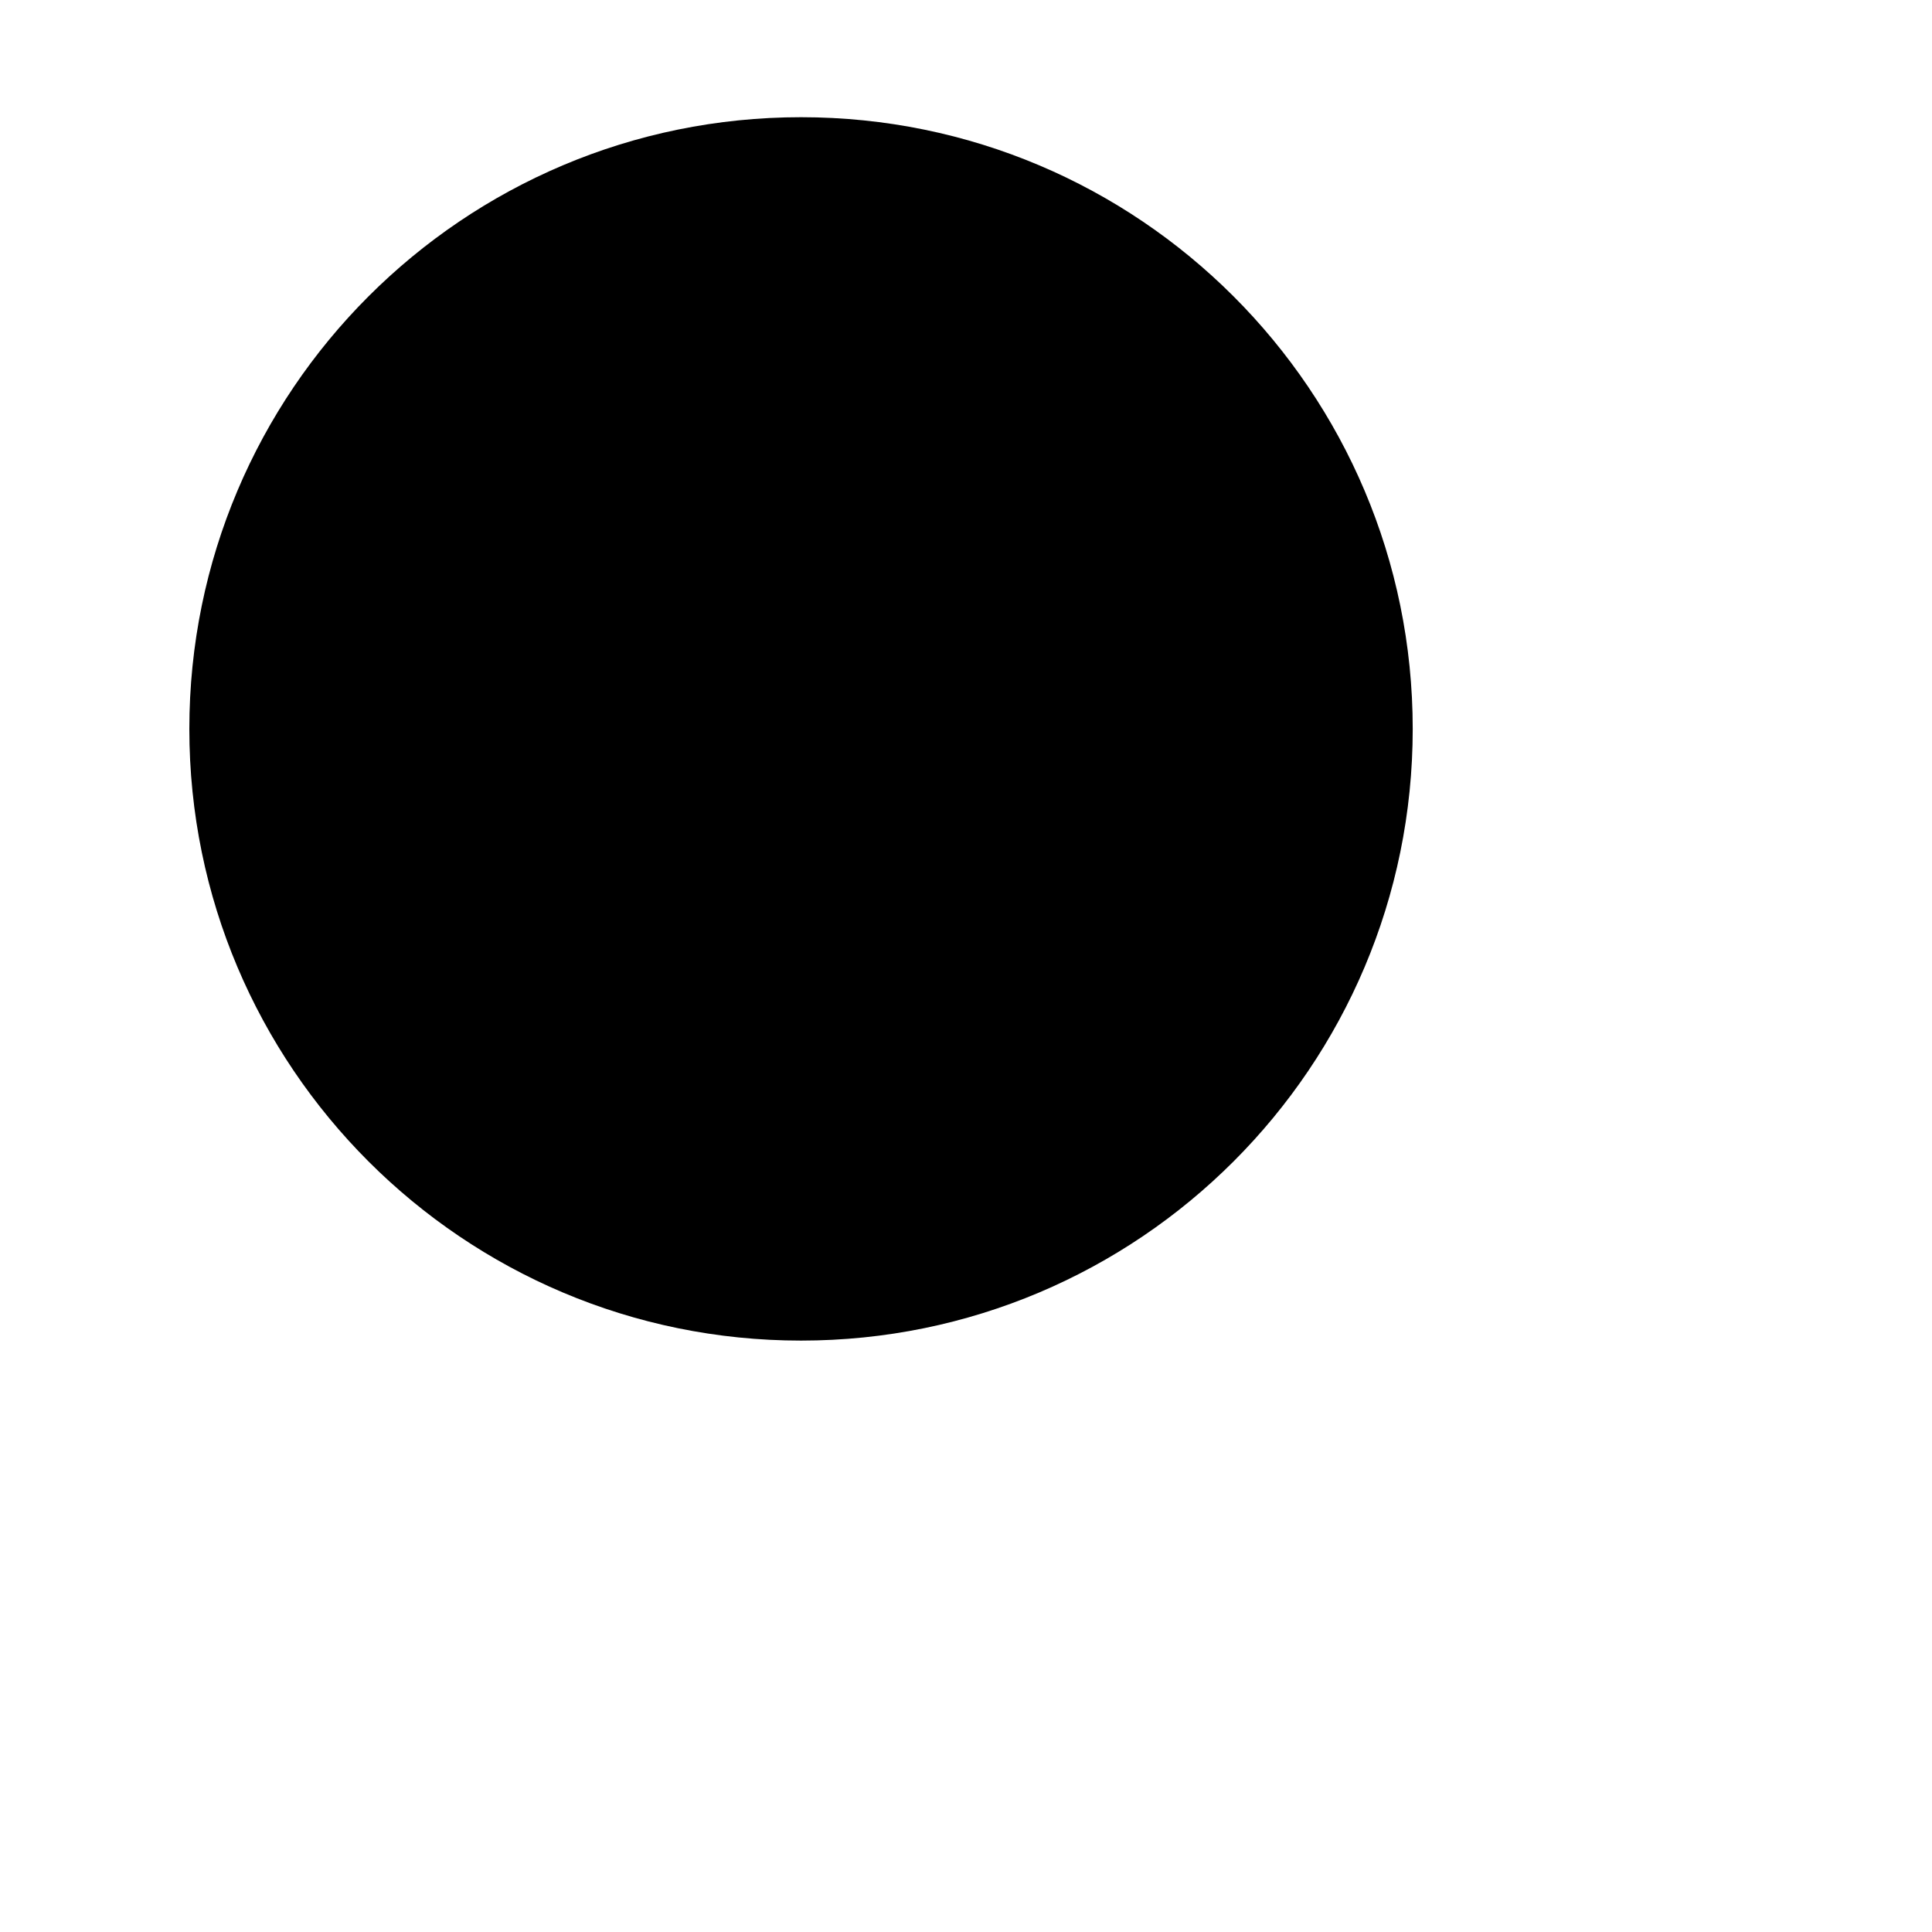
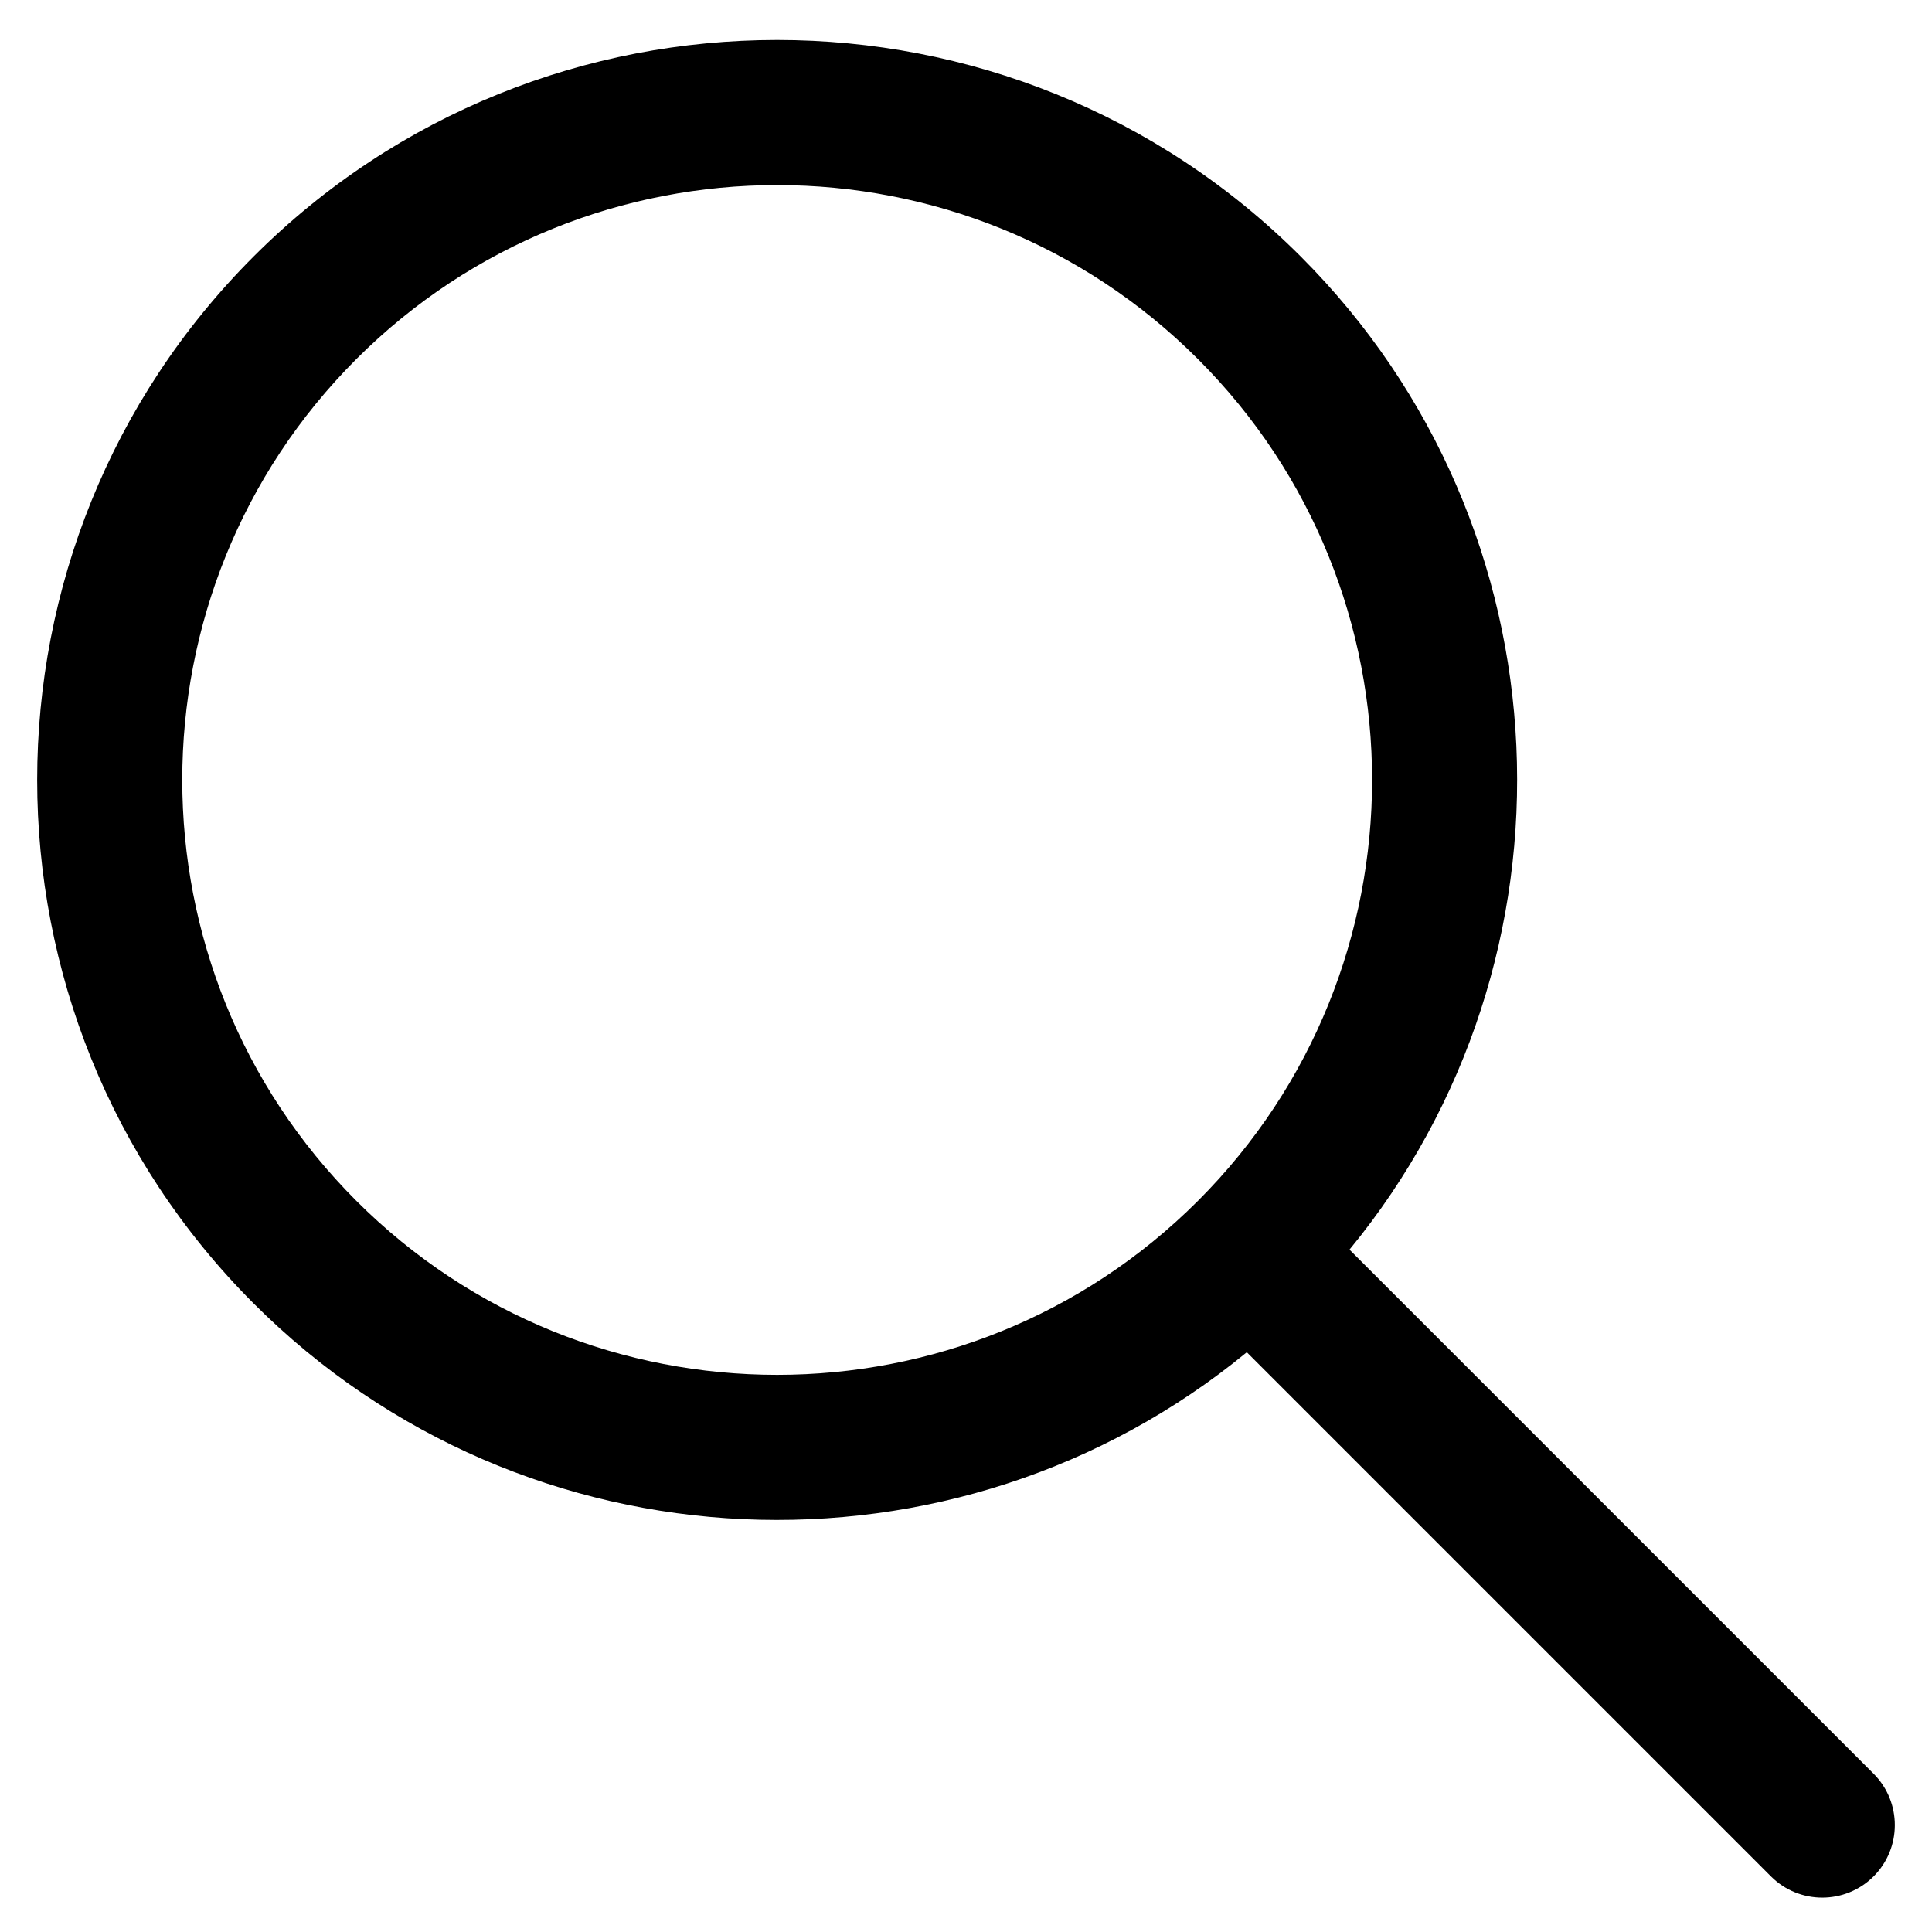
- <svg xmlns="http://www.w3.org/2000/svg" width="18" height="18" viewBox="0 0 18 18">
-   <circle cx="7.463" cy="6.791" r="5.699" stroke-width="2" />
-   <line x1="11.148" y1="10.616" x2="16.943" y2="16.412" stroke-width="2" />
+ <svg xmlns="http://www.w3.org/2000/svg" width="26" height="26" viewBox="0 0 26 26">
+   <g clip-path="url(#clip0)">
+     <path d="M25.214 23.87L18.161 16.817C21.374 12.907 21.155 7.103 17.504 3.451C13.619 -0.433 7.298 -0.433 3.414 3.451C-0.471 7.336 -0.471 13.657 3.414 17.542C7.064 21.192 12.868 21.413 16.779 18.198L23.833 25.252C24.214 25.633 24.832 25.633 25.214 25.252C25.595 24.87 25.595 24.252 25.214 23.87ZM16.122 16.16C12.999 19.283 7.918 19.283 4.795 16.16C1.672 13.037 1.672 7.956 4.795 4.833C7.918 1.71 12.999 1.71 16.122 4.833C19.246 7.956 19.246 13.037 16.122 16.16Z" />
+   </g>
+   <defs>
+     <clipPath id="clip0">
+       <rect width="25" height="25" transform="translate(0.5 0.538086)" />
+     </clipPath>
+   </defs>
</svg>
